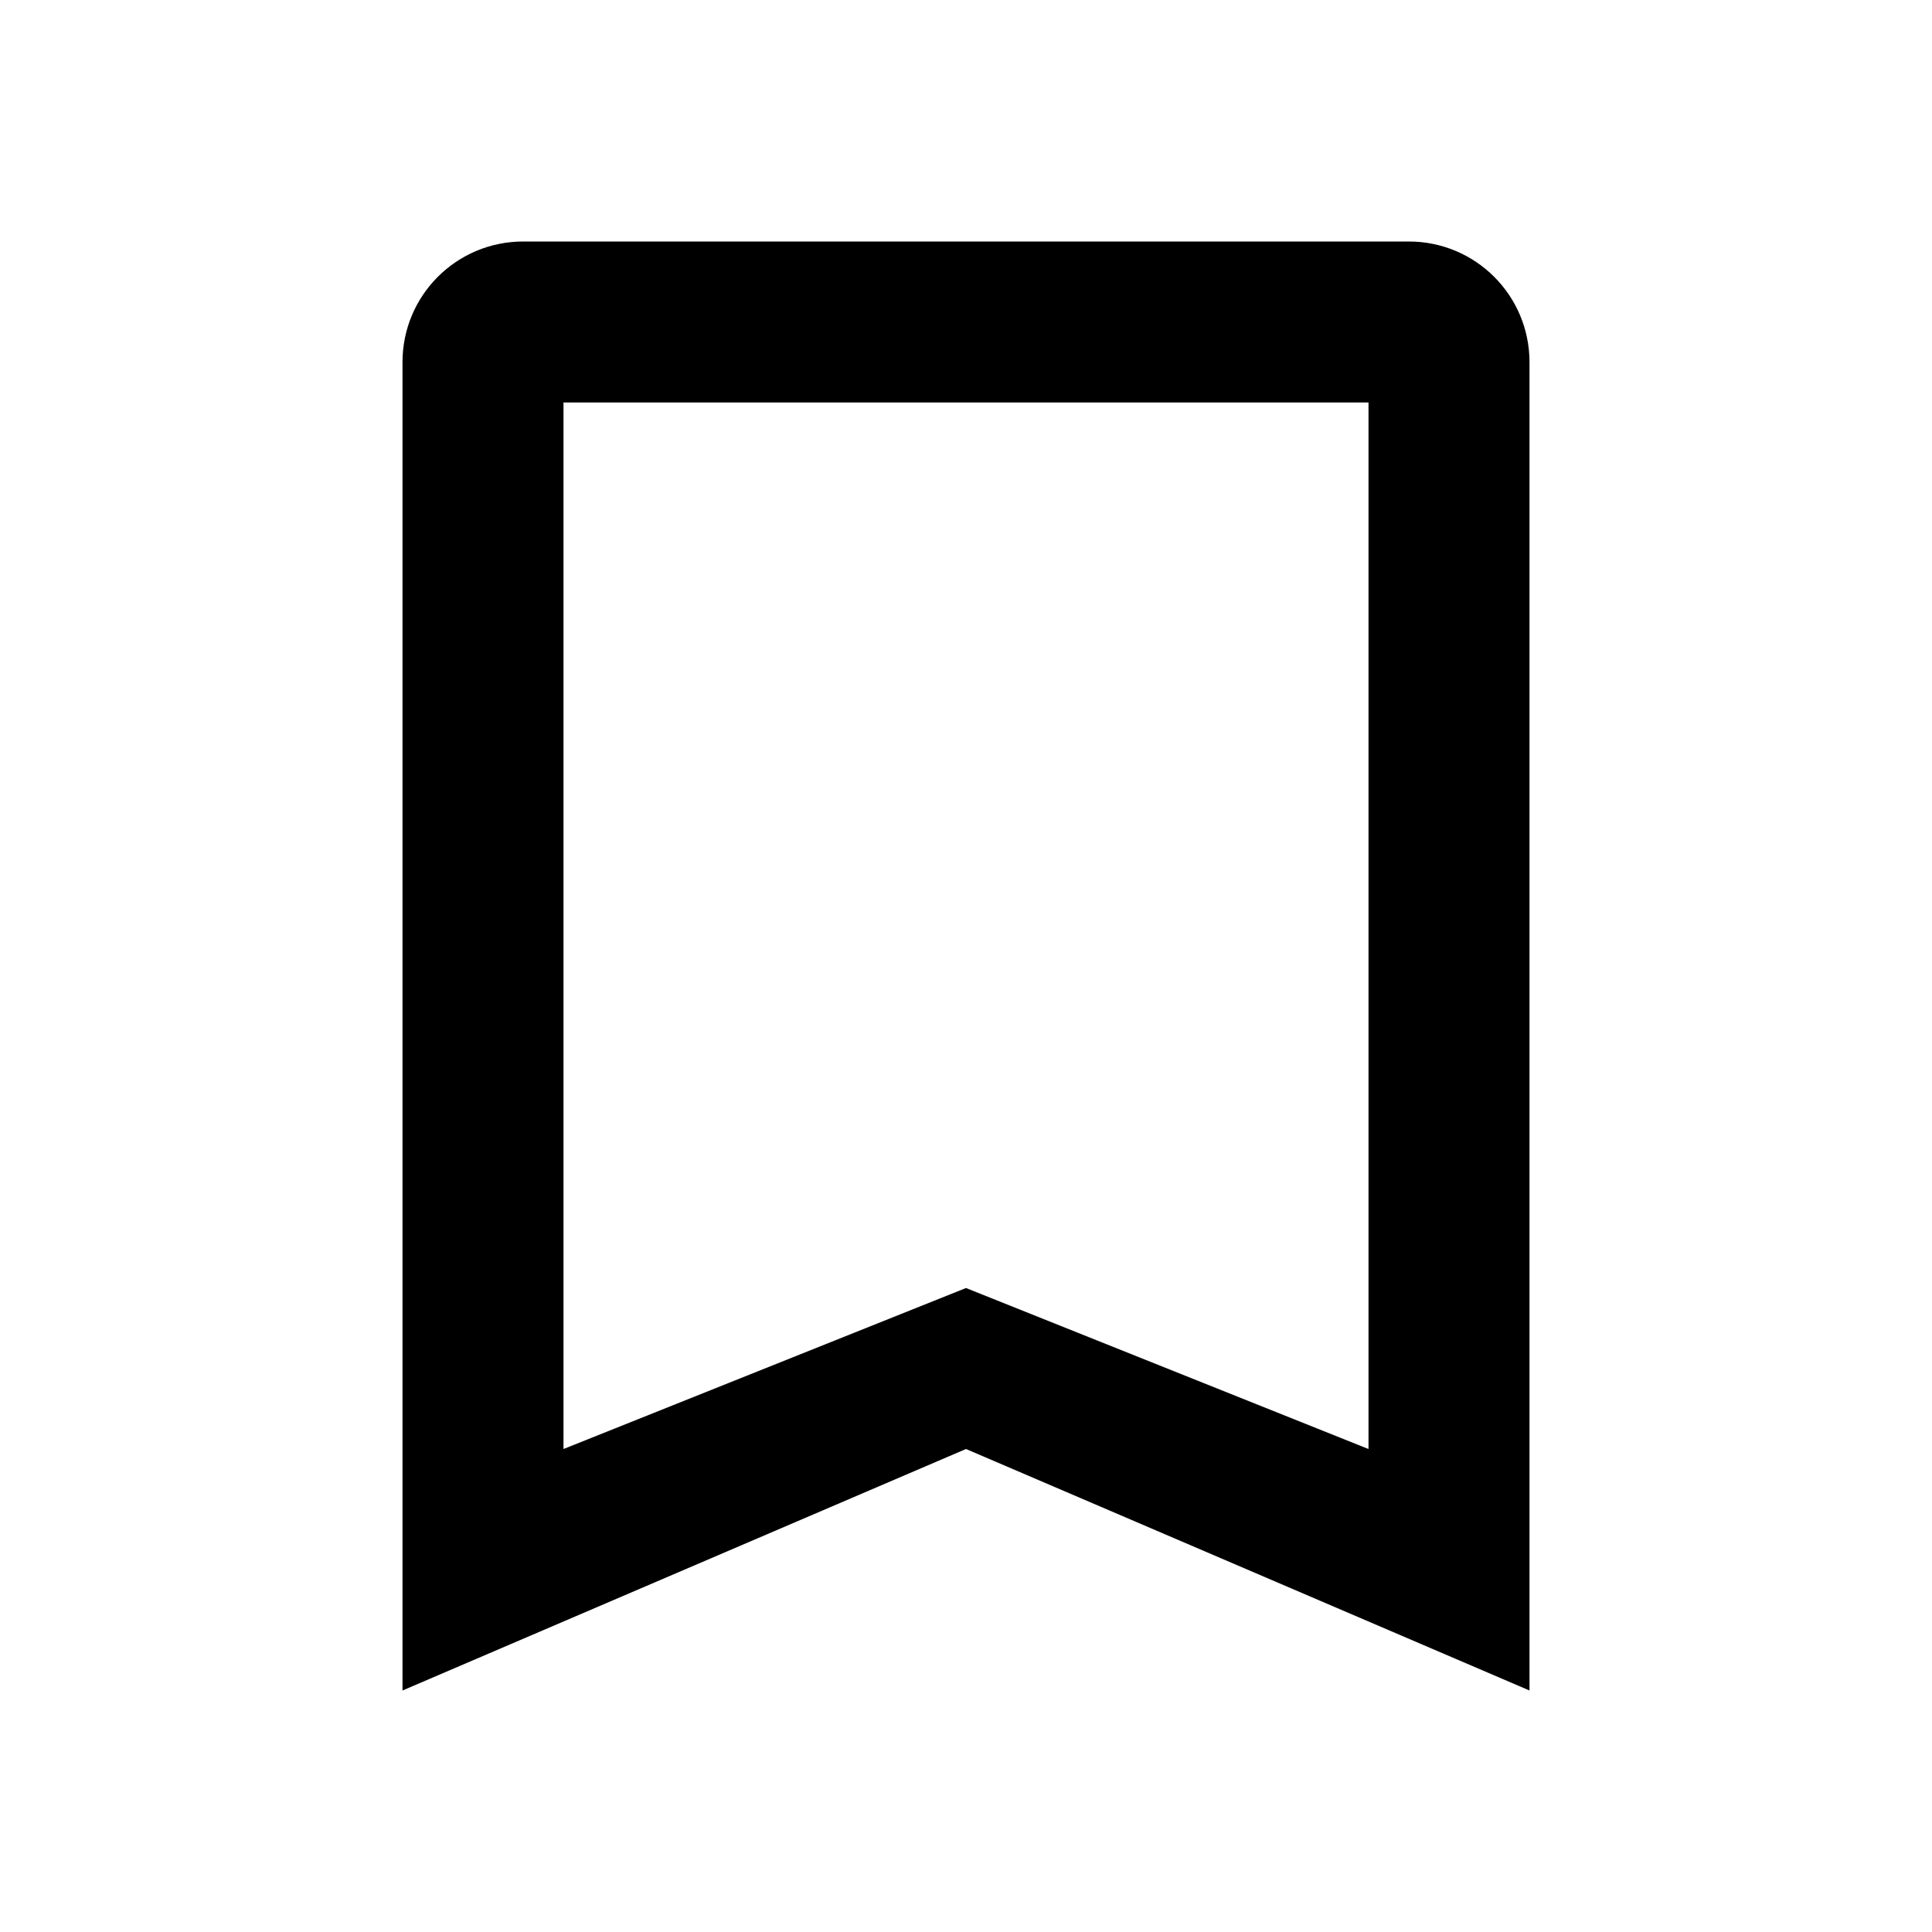
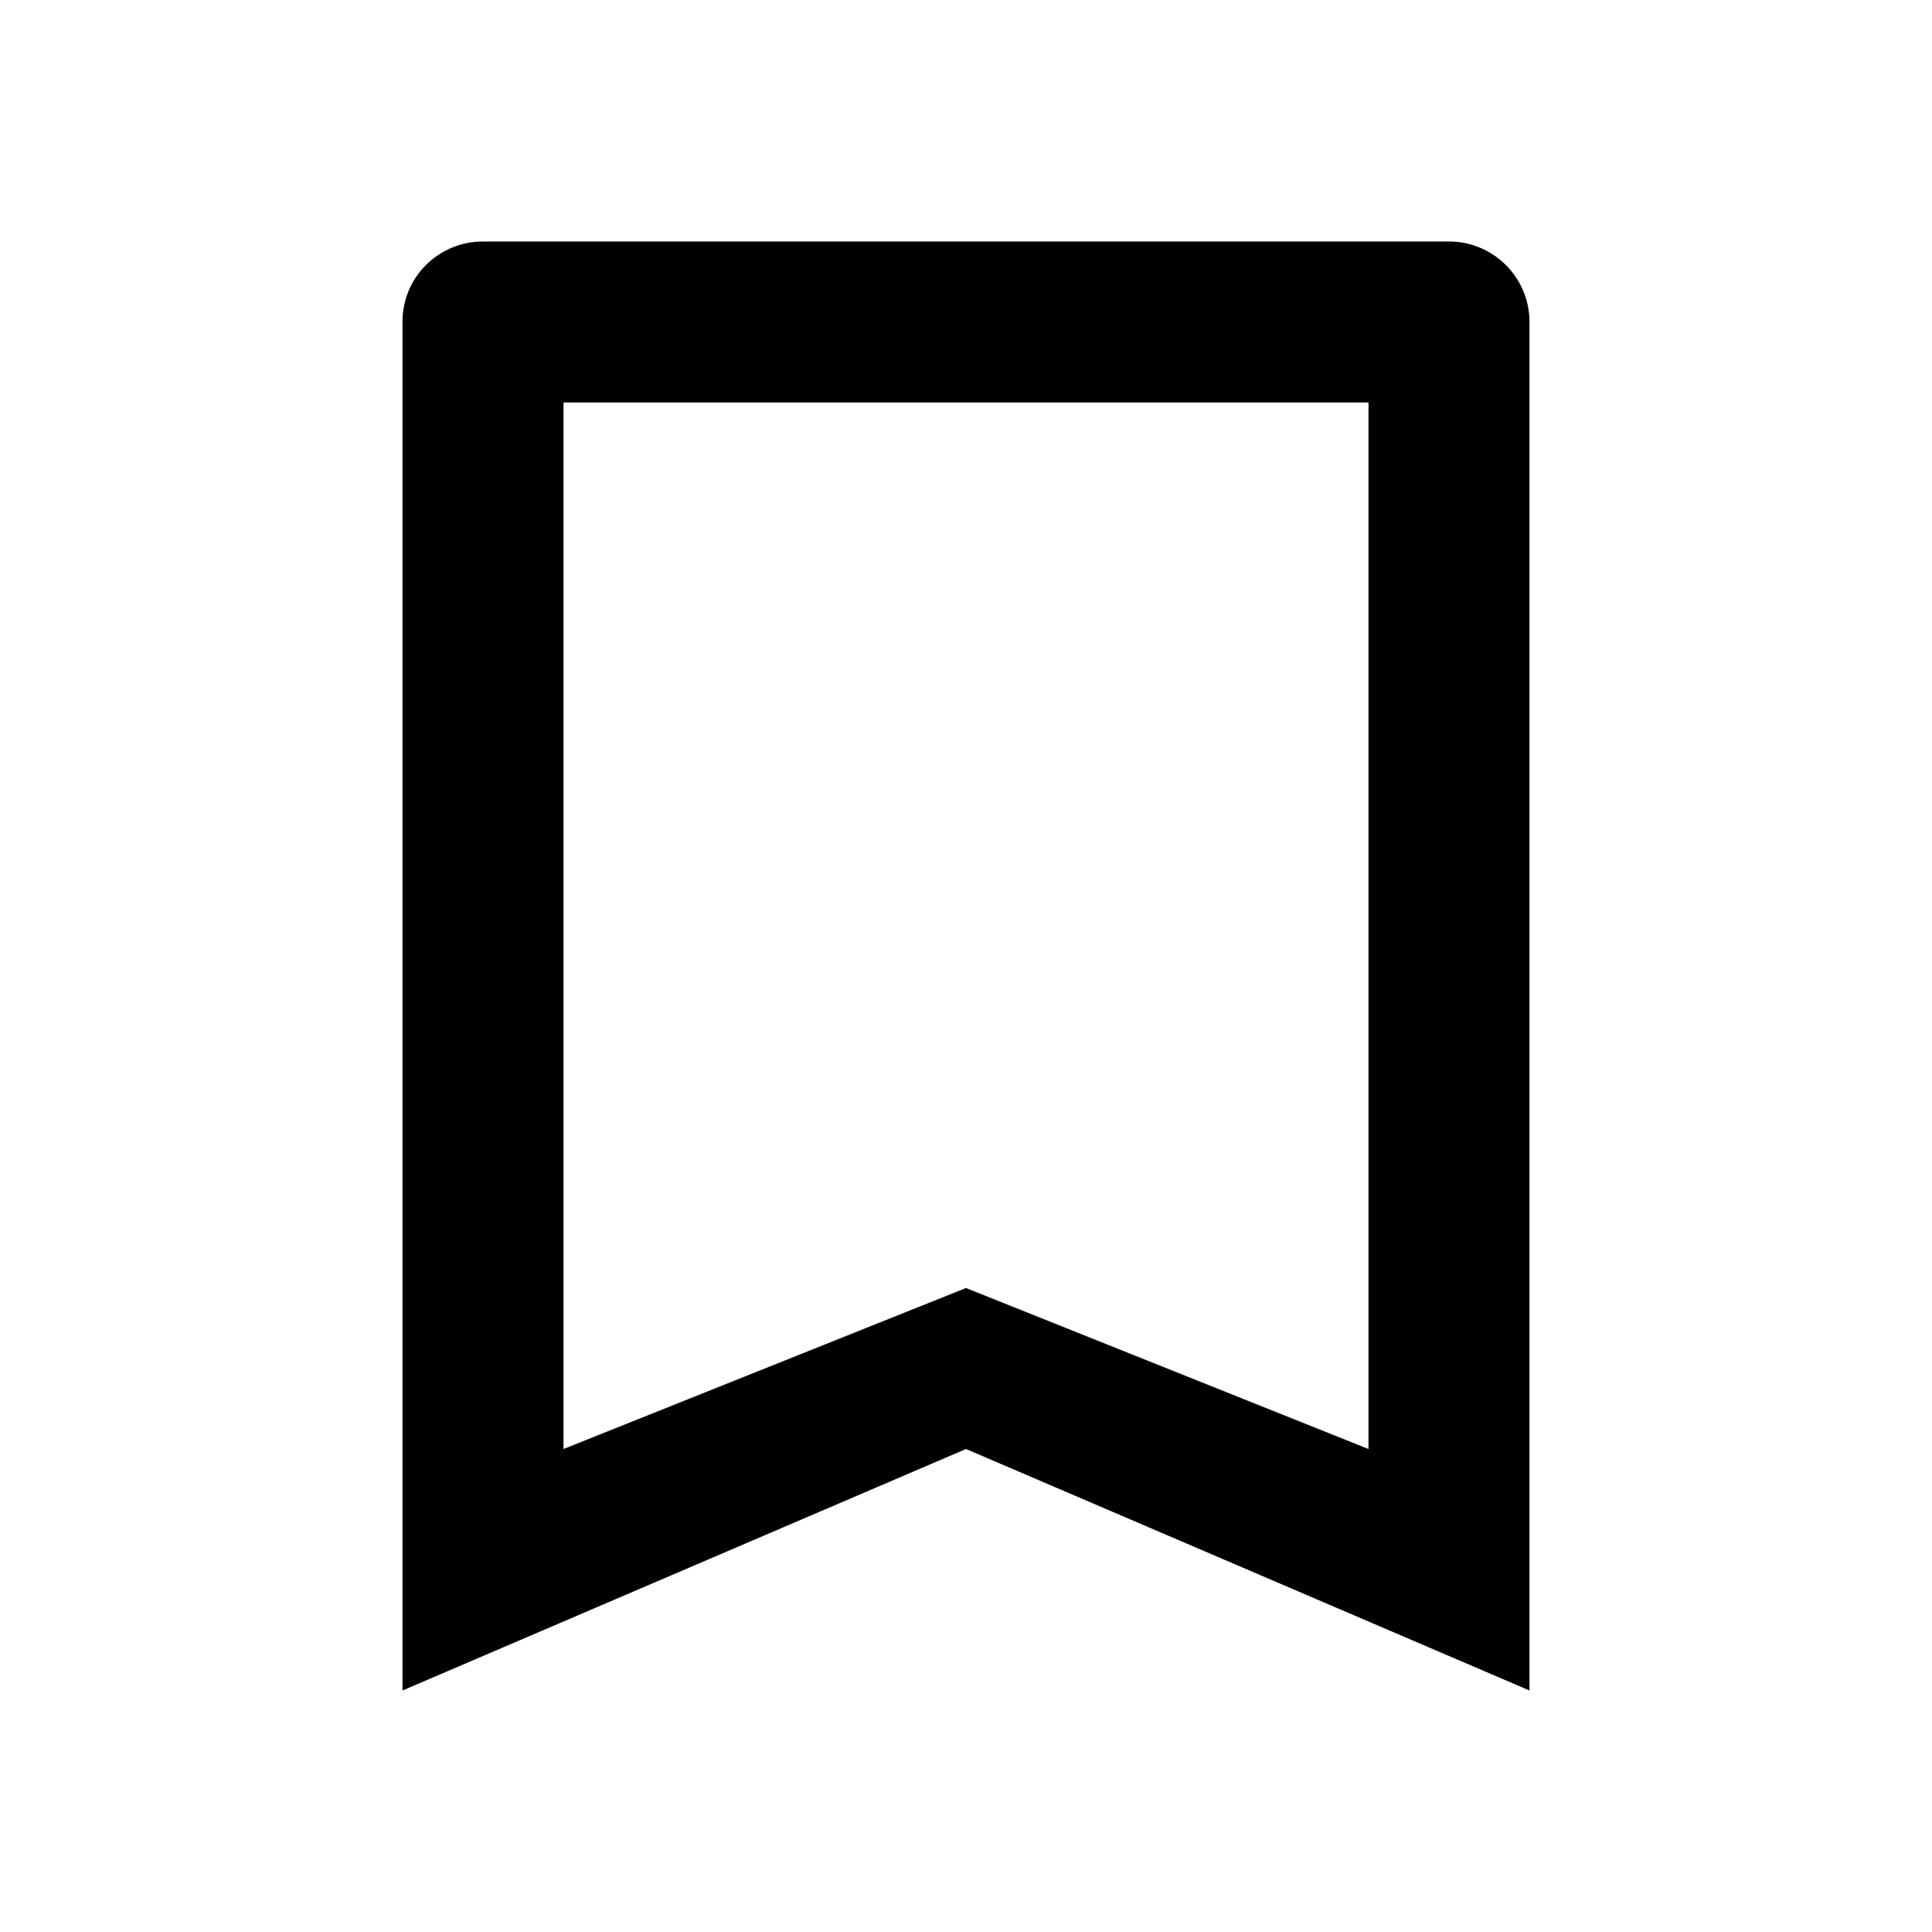
<svg xmlns="http://www.w3.org/2000/svg" width="24" height="24" viewBox="0 0 24 24">
-   <path d="M19 4.5V21L12 18L5 21V4.5C5 3.67 5.67 3 6.5 3L17.5 3C18.33 3 19 3.67 19 4.5ZM12 16L17 18V5H7V18L12 16Z" />
+   <path d="M5 21L5 3.995C5 3.443 5.448 3 6 3L18 3C18.552 3 19 3.448 19 4L19 21L12 18L5 21ZM12 16L17 18V5H7V18L12 16Z" />
</svg>
